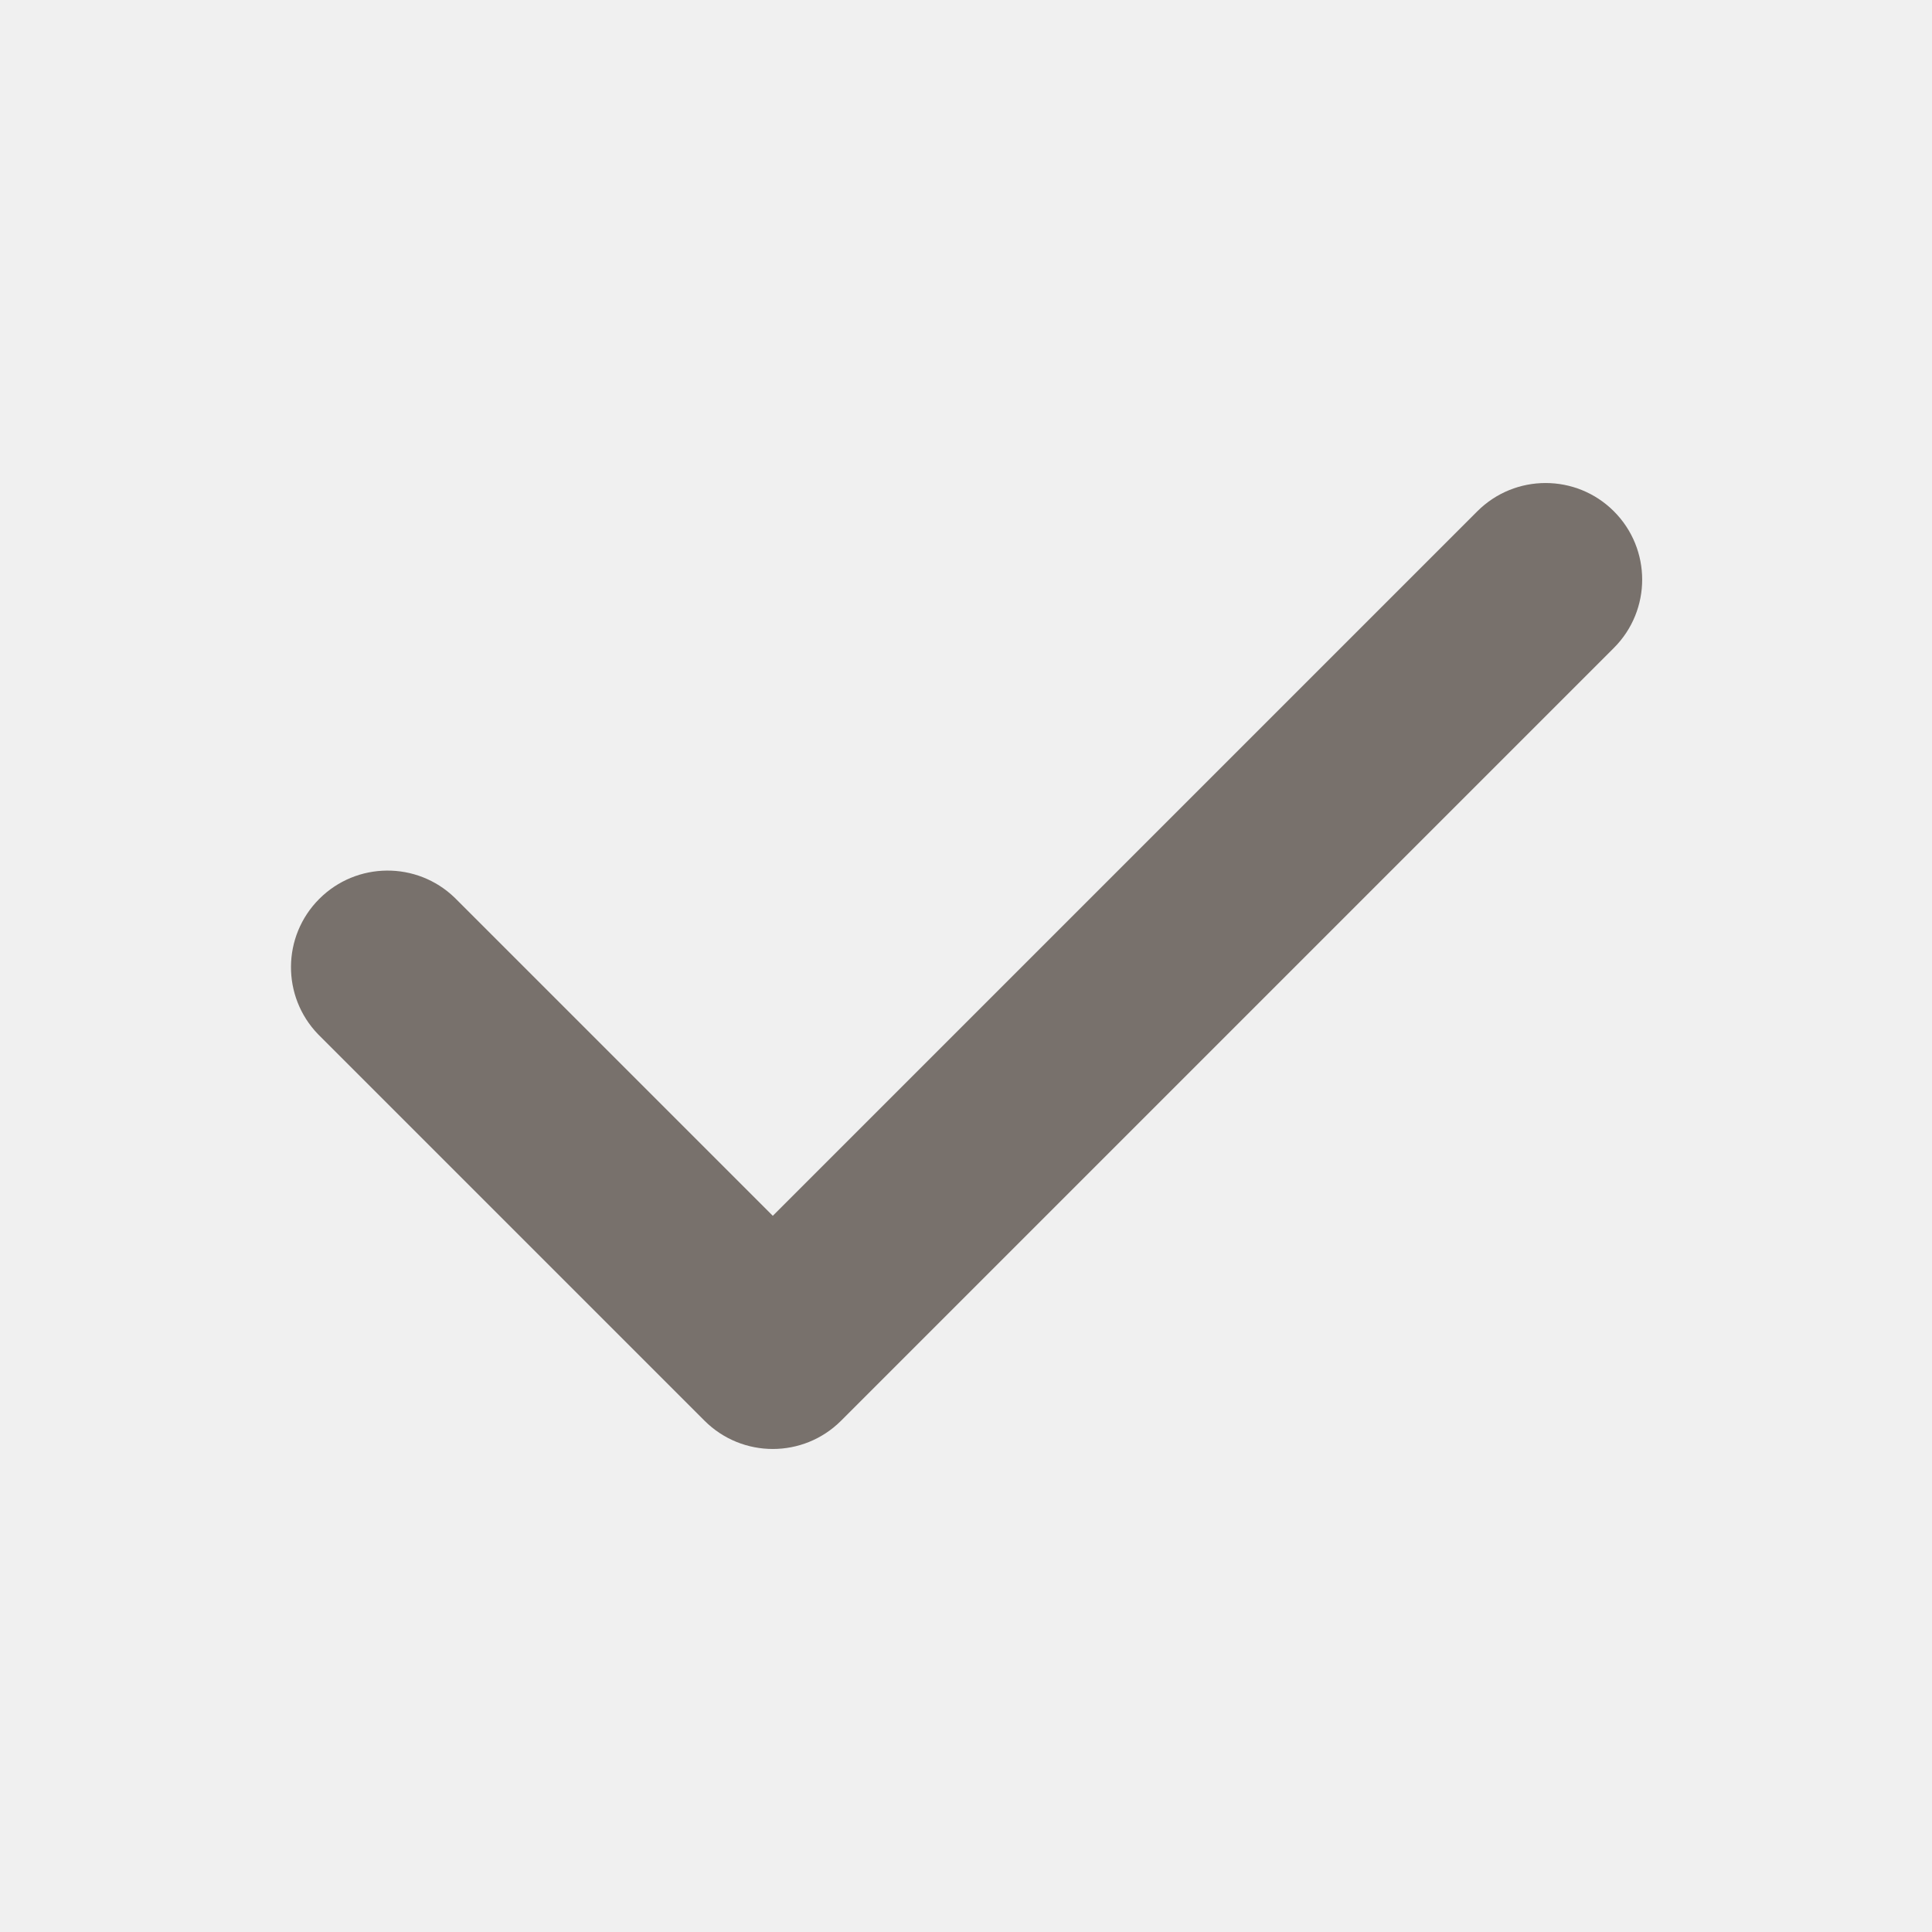
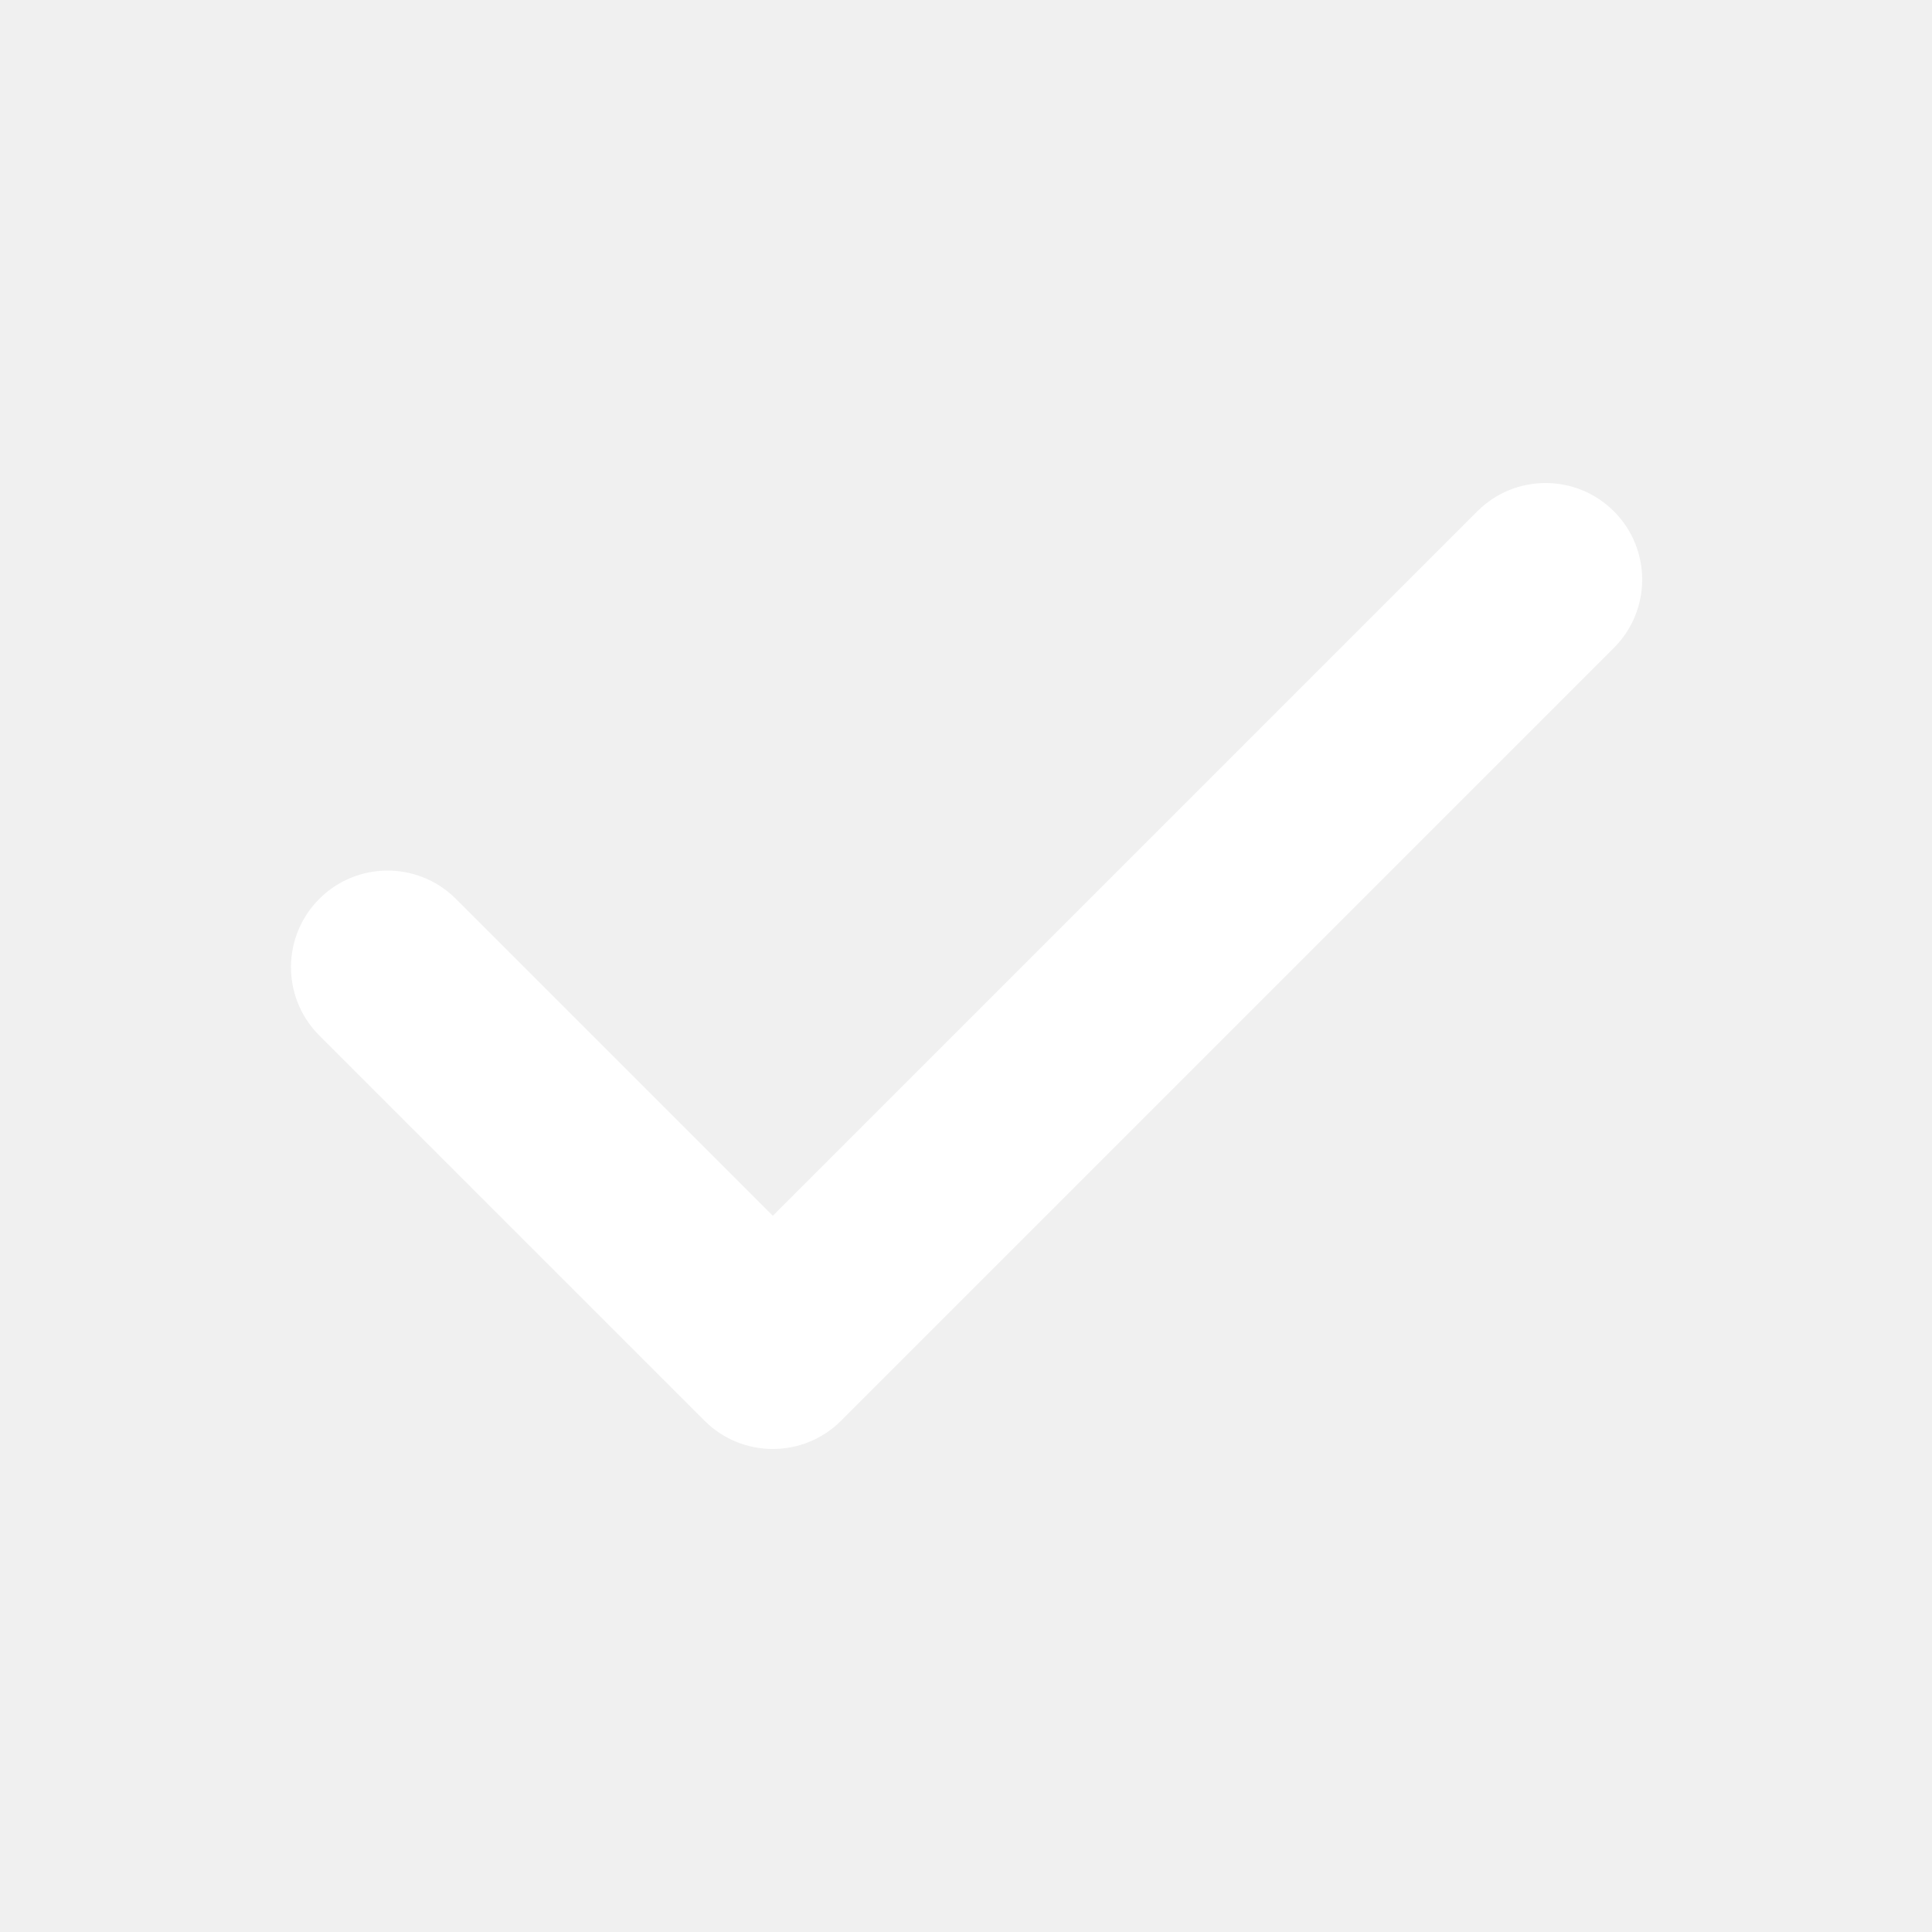
- <svg xmlns="http://www.w3.org/2000/svg" width="12" height="12" viewBox="0 0 20 20" fill="#78716C">
+ <svg xmlns="http://www.w3.org/2000/svg" width="20" height="20" viewBox="0 0 20 20" fill="#ffffff">
  <path fill-rule="evenodd" clip-rule="evenodd" d="M16.707 5.293a1 1 0 0 1 0 1.414l-8 8a1 1 0 0 1-1.414 0l-4-4a1 1 0 0 1 1.414-1.414L8 12.586l7.293-7.293a1 1 0 0 1 1.414 0Z" />
</svg>
